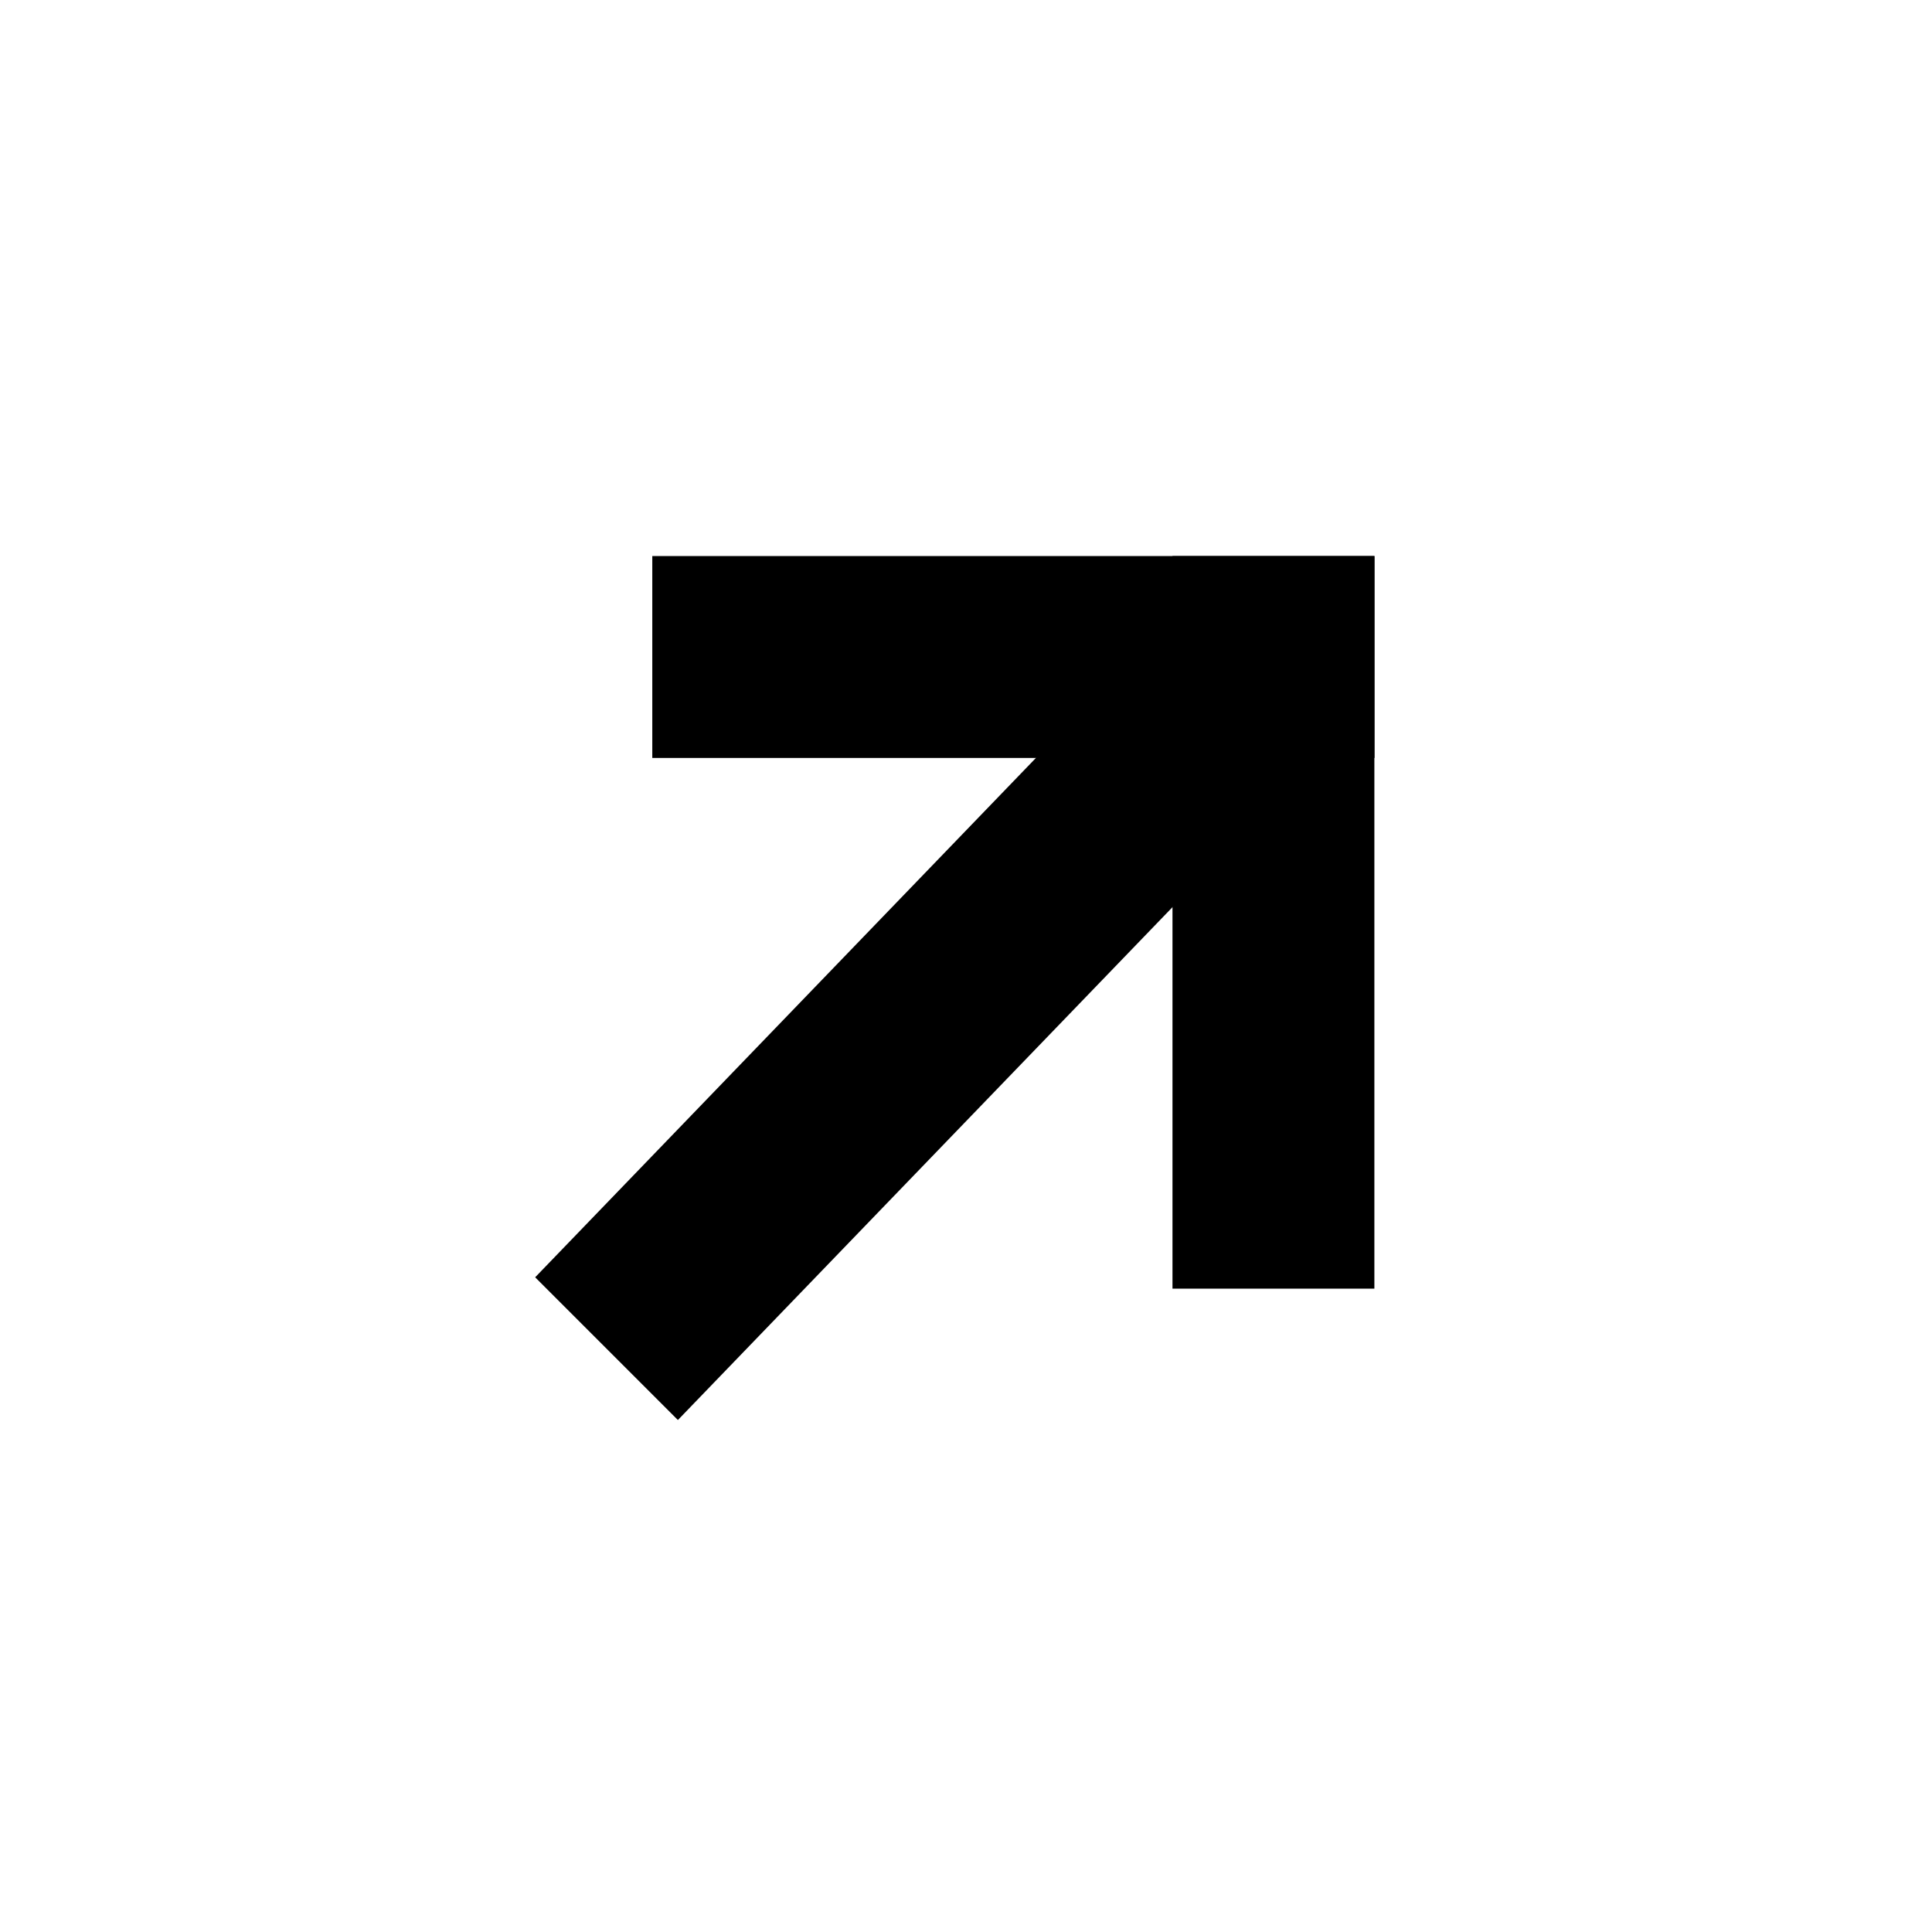
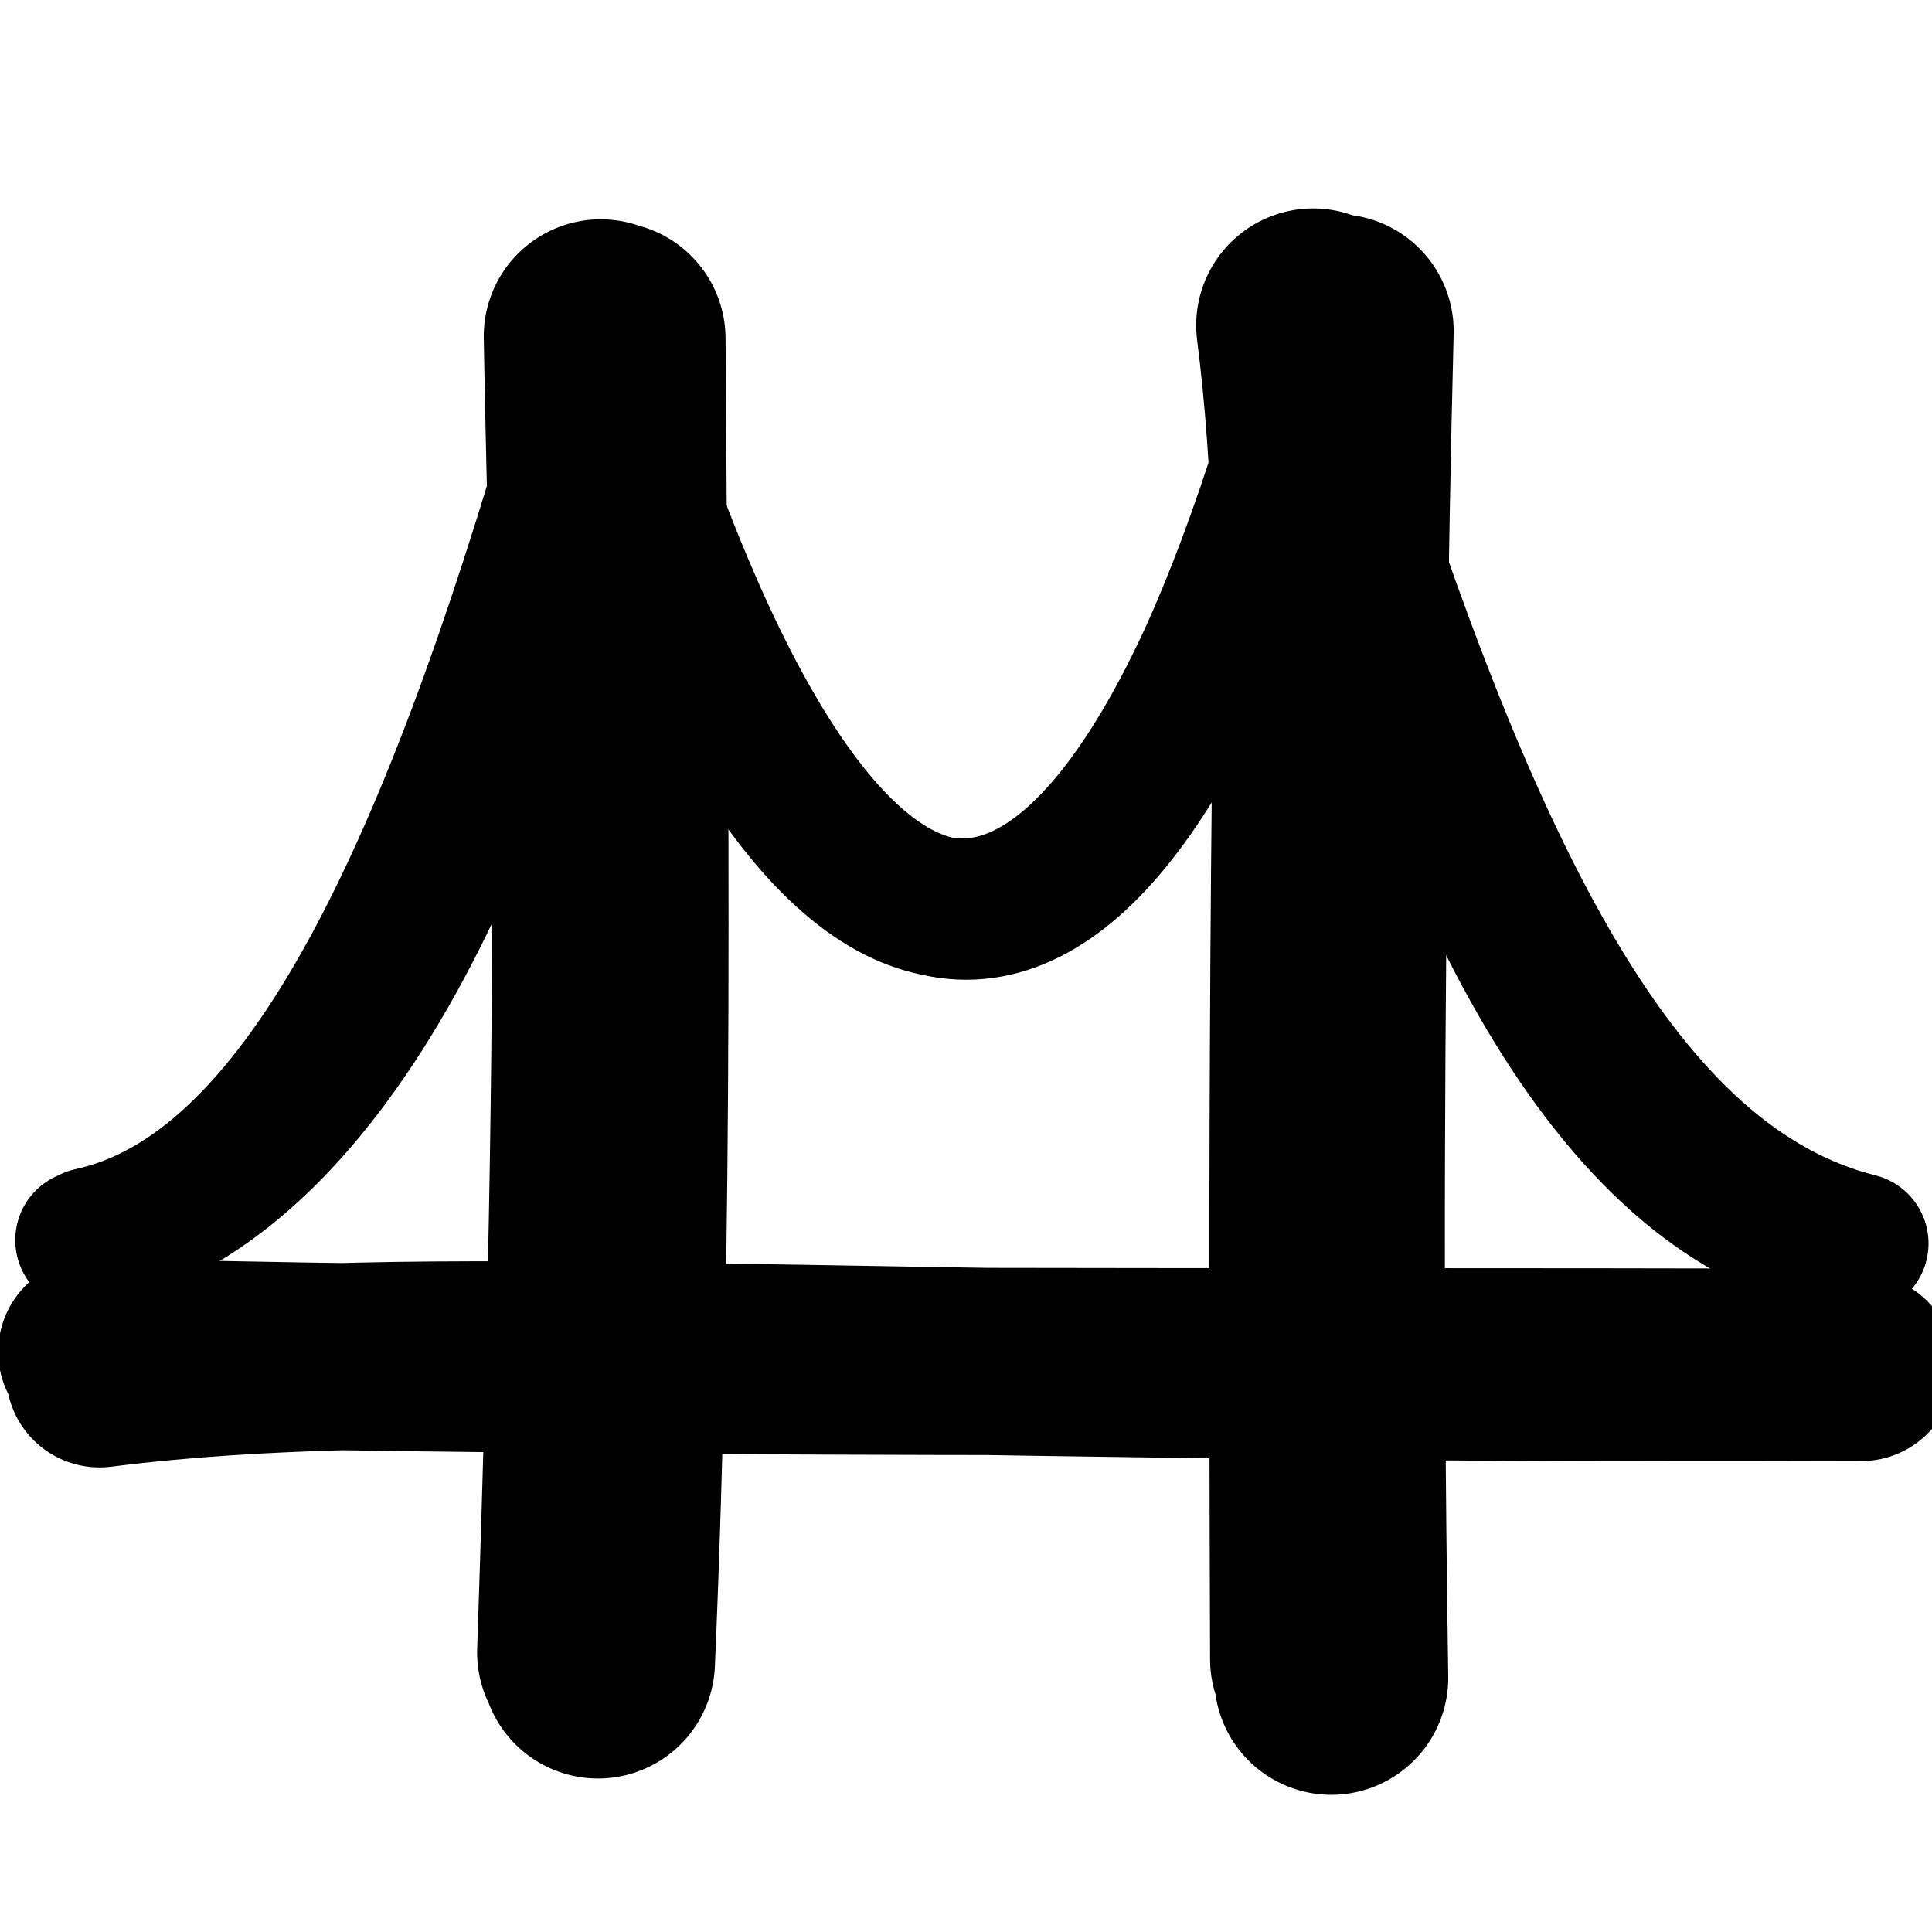
- <svg xmlns="http://www.w3.org/2000/svg" viewBox="0 0 16 16">
-   <rect x="5.402" y="4.605" width="5.981" height="1.672" />
-   <rect x="9.71" y="4.605" width="1.672" height="6.067" />
-   <polygon points="5.614,11.76 11.138,6.032 9.955,4.85 4.432,10.578" />
+ <svg xmlns="http://www.w3.org/2000/svg" viewBox="0 0 64 64">
+   <path d="M3.30 45.51 C14.00 44.16, 26.19 45.42, 61.66 45.30 M3.04 44.78 C21.77 45.23, 39.80 45.06, 60.67 45.13" stroke="#000" stroke-width="6.2" fill="none" stroke-linecap="round" stroke-linejoin="round" />
+   <path d="M19.90 11.14 C20.05 20.22, 20.55 29.27, 19.68 54.74 M20.16 11.22 C20.26 26.22, 20.43 40.78, 19.81 55.04" stroke="#000" stroke-width="7.75" fill="none" stroke-linecap="round" stroke-linejoin="round" />
+   <path d="M43.50 10.78 C44.66 19.93, 43.68 27.97, 44.10 55.58 M44.28 10.97 C43.88 27.09, 43.92 43.10, 43.96 54.96" stroke="#000" stroke-width="7.75" fill="none" stroke-linecap="round" stroke-linejoin="round" />
+   <path d="M3 41 C9.89 39.50, 14.75 29.42, 19.30 13.58 M2.83 41.08 C9.69 39.66, 15.73 30.36, 19.36 13.60 M20 13 C27.45 35.97, 36.68 35.82, 43.41 12.42 M20.21 12.74 C27.59 35.94, 36.61 35.89, 43.24 12.81 M44 13 C48.15 30.35, 53.64 39.32, 60.51 41.13 M43.64 12.87 C48.77 29.21, 53.70 39.21, 61.56 41.19" stroke="#000" stroke-width="4.65" fill="none" stroke-linecap="round" stroke-linejoin="round" />
</svg>
